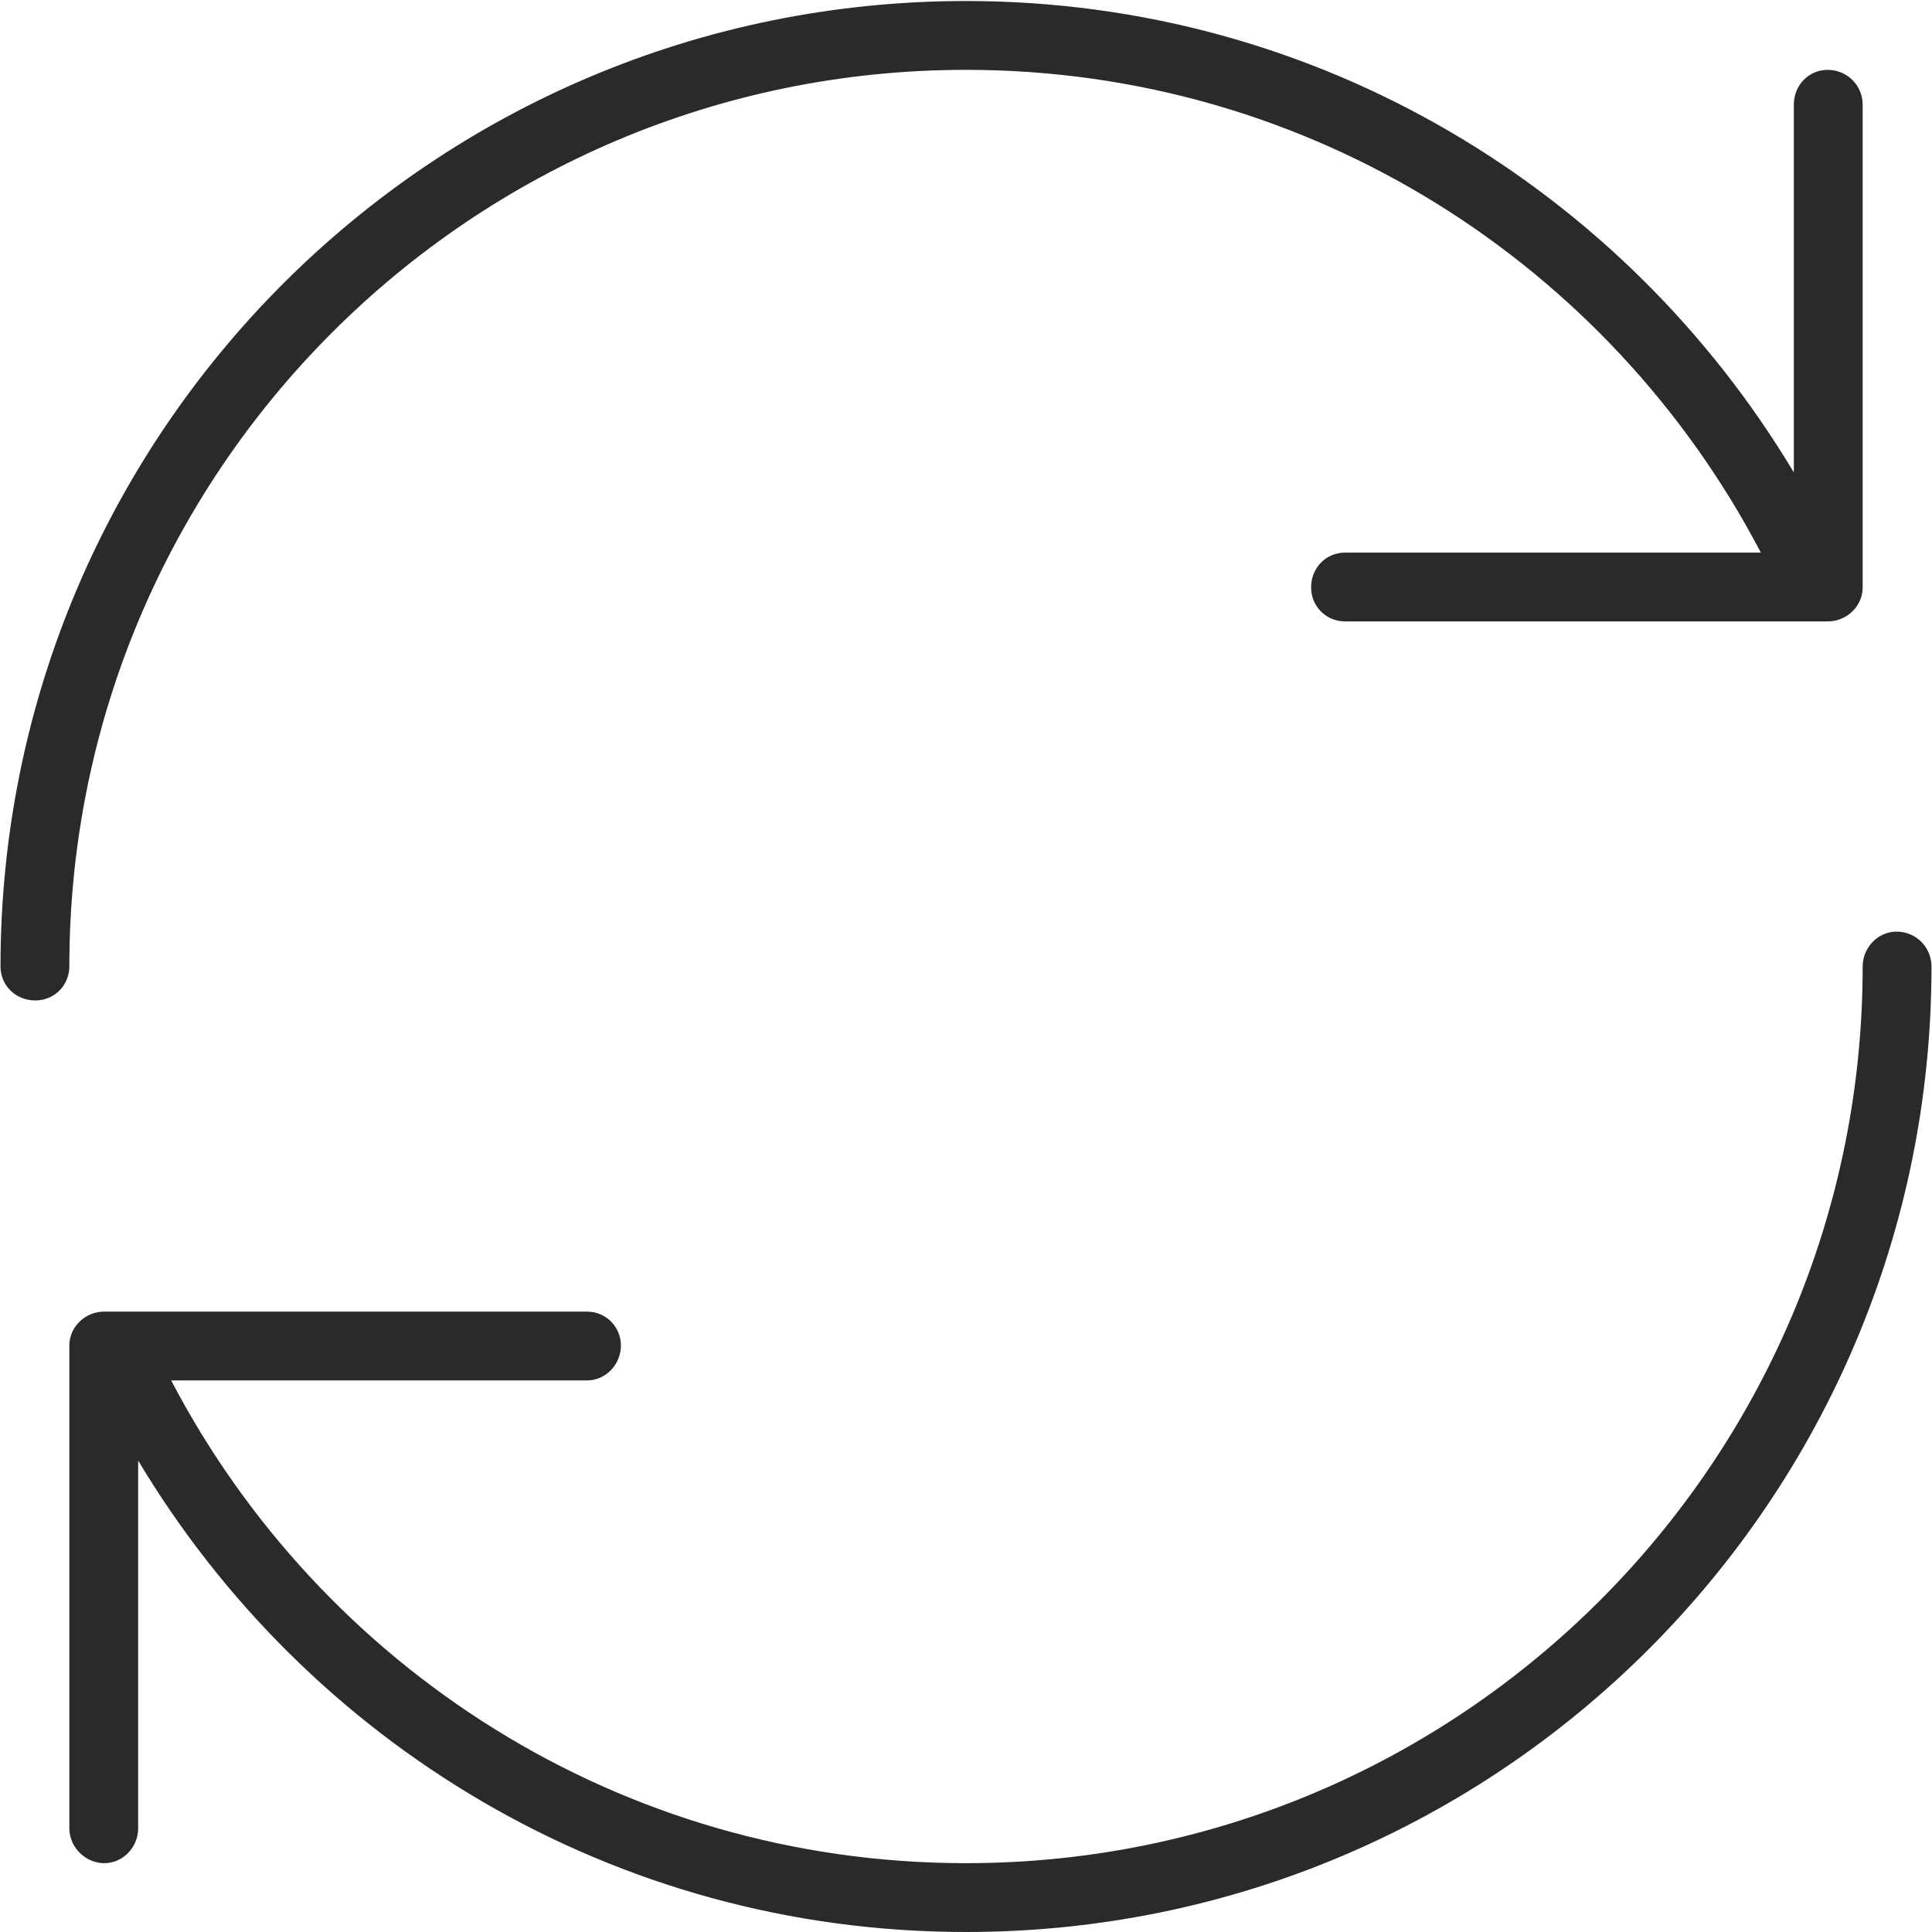
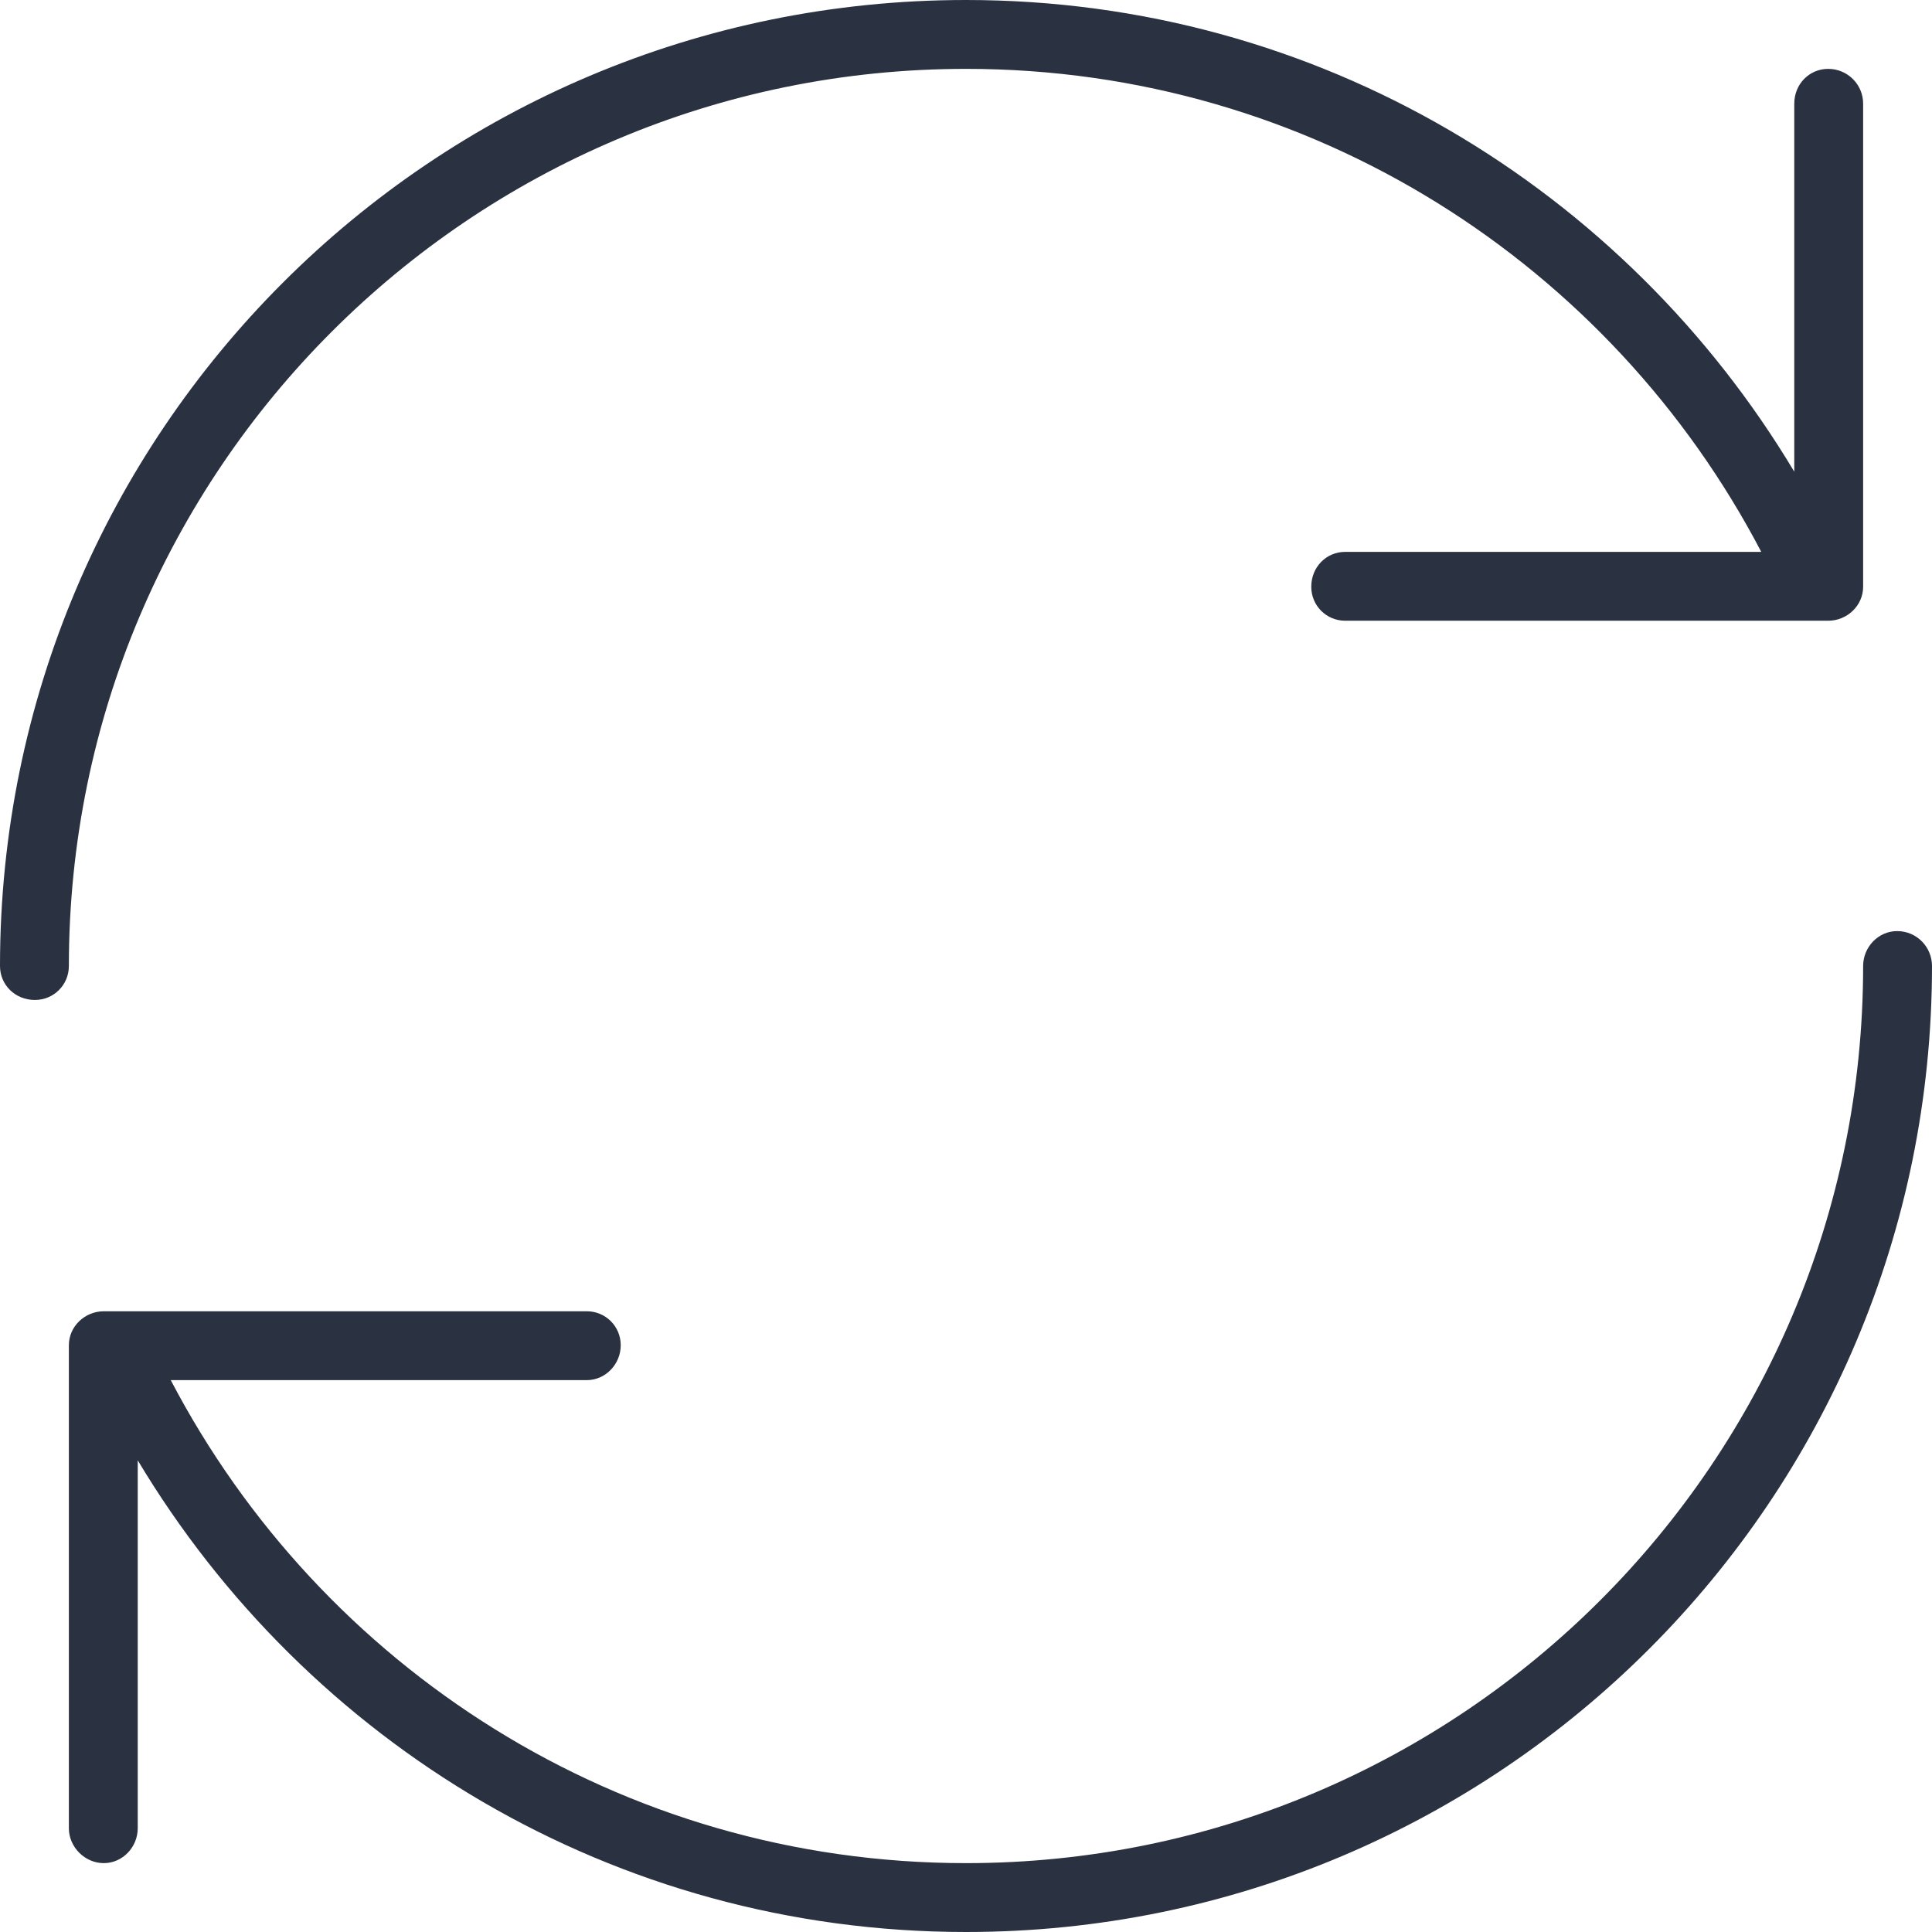
- <svg xmlns="http://www.w3.org/2000/svg" width="1072" height="1072" viewBox="0 0 1072 1072" fill="none">
-   <path d="M536 38.754C261.34 38.754 38.472 261.621 38.472 536.281C38.472 546.745 30.102 555.115 19.639 555.115C8.652 555.115 0.281 546.745 0.281 536.281C0.281 240.171 239.89 0.563 536 0.563C731.663 0.563 901.691 105.719 995.337 262.144V58.111C995.337 47.124 1003.71 38.754 1014.17 38.754C1024.63 38.754 1033.53 47.124 1033.53 58.111V325.97C1033.53 336.433 1024.63 344.804 1014.17 344.804H746.311C735.848 344.804 727.478 336.433 727.478 325.97C727.478 314.984 735.848 306.613 746.311 306.613H977.026C893.843 147.572 728.001 38.754 536 38.754ZM536 1072C340.337 1072 170.309 966.844 76.663 810.419V1014.45C76.663 1024.92 68.293 1033.81 57.829 1033.81C47.366 1033.81 38.472 1024.92 38.472 1014.45V746.593C38.472 736.13 47.366 727.759 57.829 727.759H325.689C336.152 727.759 344.522 736.13 344.522 746.593C344.522 757.056 336.152 765.95 325.689 765.95H94.974C178.157 924.991 343.999 1033.81 536 1033.81C810.66 1033.81 1033.53 810.942 1033.53 536.281C1033.53 525.818 1041.9 516.924 1052.36 516.924C1063.35 516.924 1071.72 525.818 1071.72 536.281C1071.72 831.868 832.11 1072 536 1072Z" fill="#2A2A2A" />
+ <svg xmlns="http://www.w3.org/2000/svg" width="940" height="940" viewBox="0 0 940 940" fill="none">
+   <path d="M470 33.506C229.033 33.506 33.506 229.033 33.506 470C33.506 479.18 26.162 486.523 16.982 486.523C7.344 486.523 0 479.18 0 470C0 210.215 210.215 0 470 0C641.66 0 790.83 92.256 872.988 229.492V50.488C872.988 40.85 880.332 33.506 889.512 33.506C898.691 33.506 906.494 40.85 906.494 50.488V285.488C906.494 294.668 898.691 302.012 889.512 302.012L654.512 302.012C645.332 302.012 637.988 294.668 637.988 285.488C637.988 275.85 645.332 268.506 654.512 268.506H856.924C783.945 128.975 638.447 33.506 470 33.506ZM470 940C298.34 940 149.17 847.744 67.012 710.508L67.012 889.512C67.012 898.691 59.668 906.494 50.488 906.494C41.309 906.494 33.506 898.691 33.506 889.512L33.506 654.512C33.506 645.332 41.309 637.988 50.488 637.988H285.488C294.668 637.988 302.012 645.332 302.012 654.512C302.012 663.691 294.668 671.494 285.488 671.494H83.076C156.055 811.025 301.553 906.494 470 906.494C710.967 906.494 906.494 710.967 906.494 470C906.494 460.82 913.838 453.018 923.018 453.018C932.656 453.018 940 460.82 940 470C940 729.326 729.785 940 470 940Z" fill="#2A3140" />
</svg>
